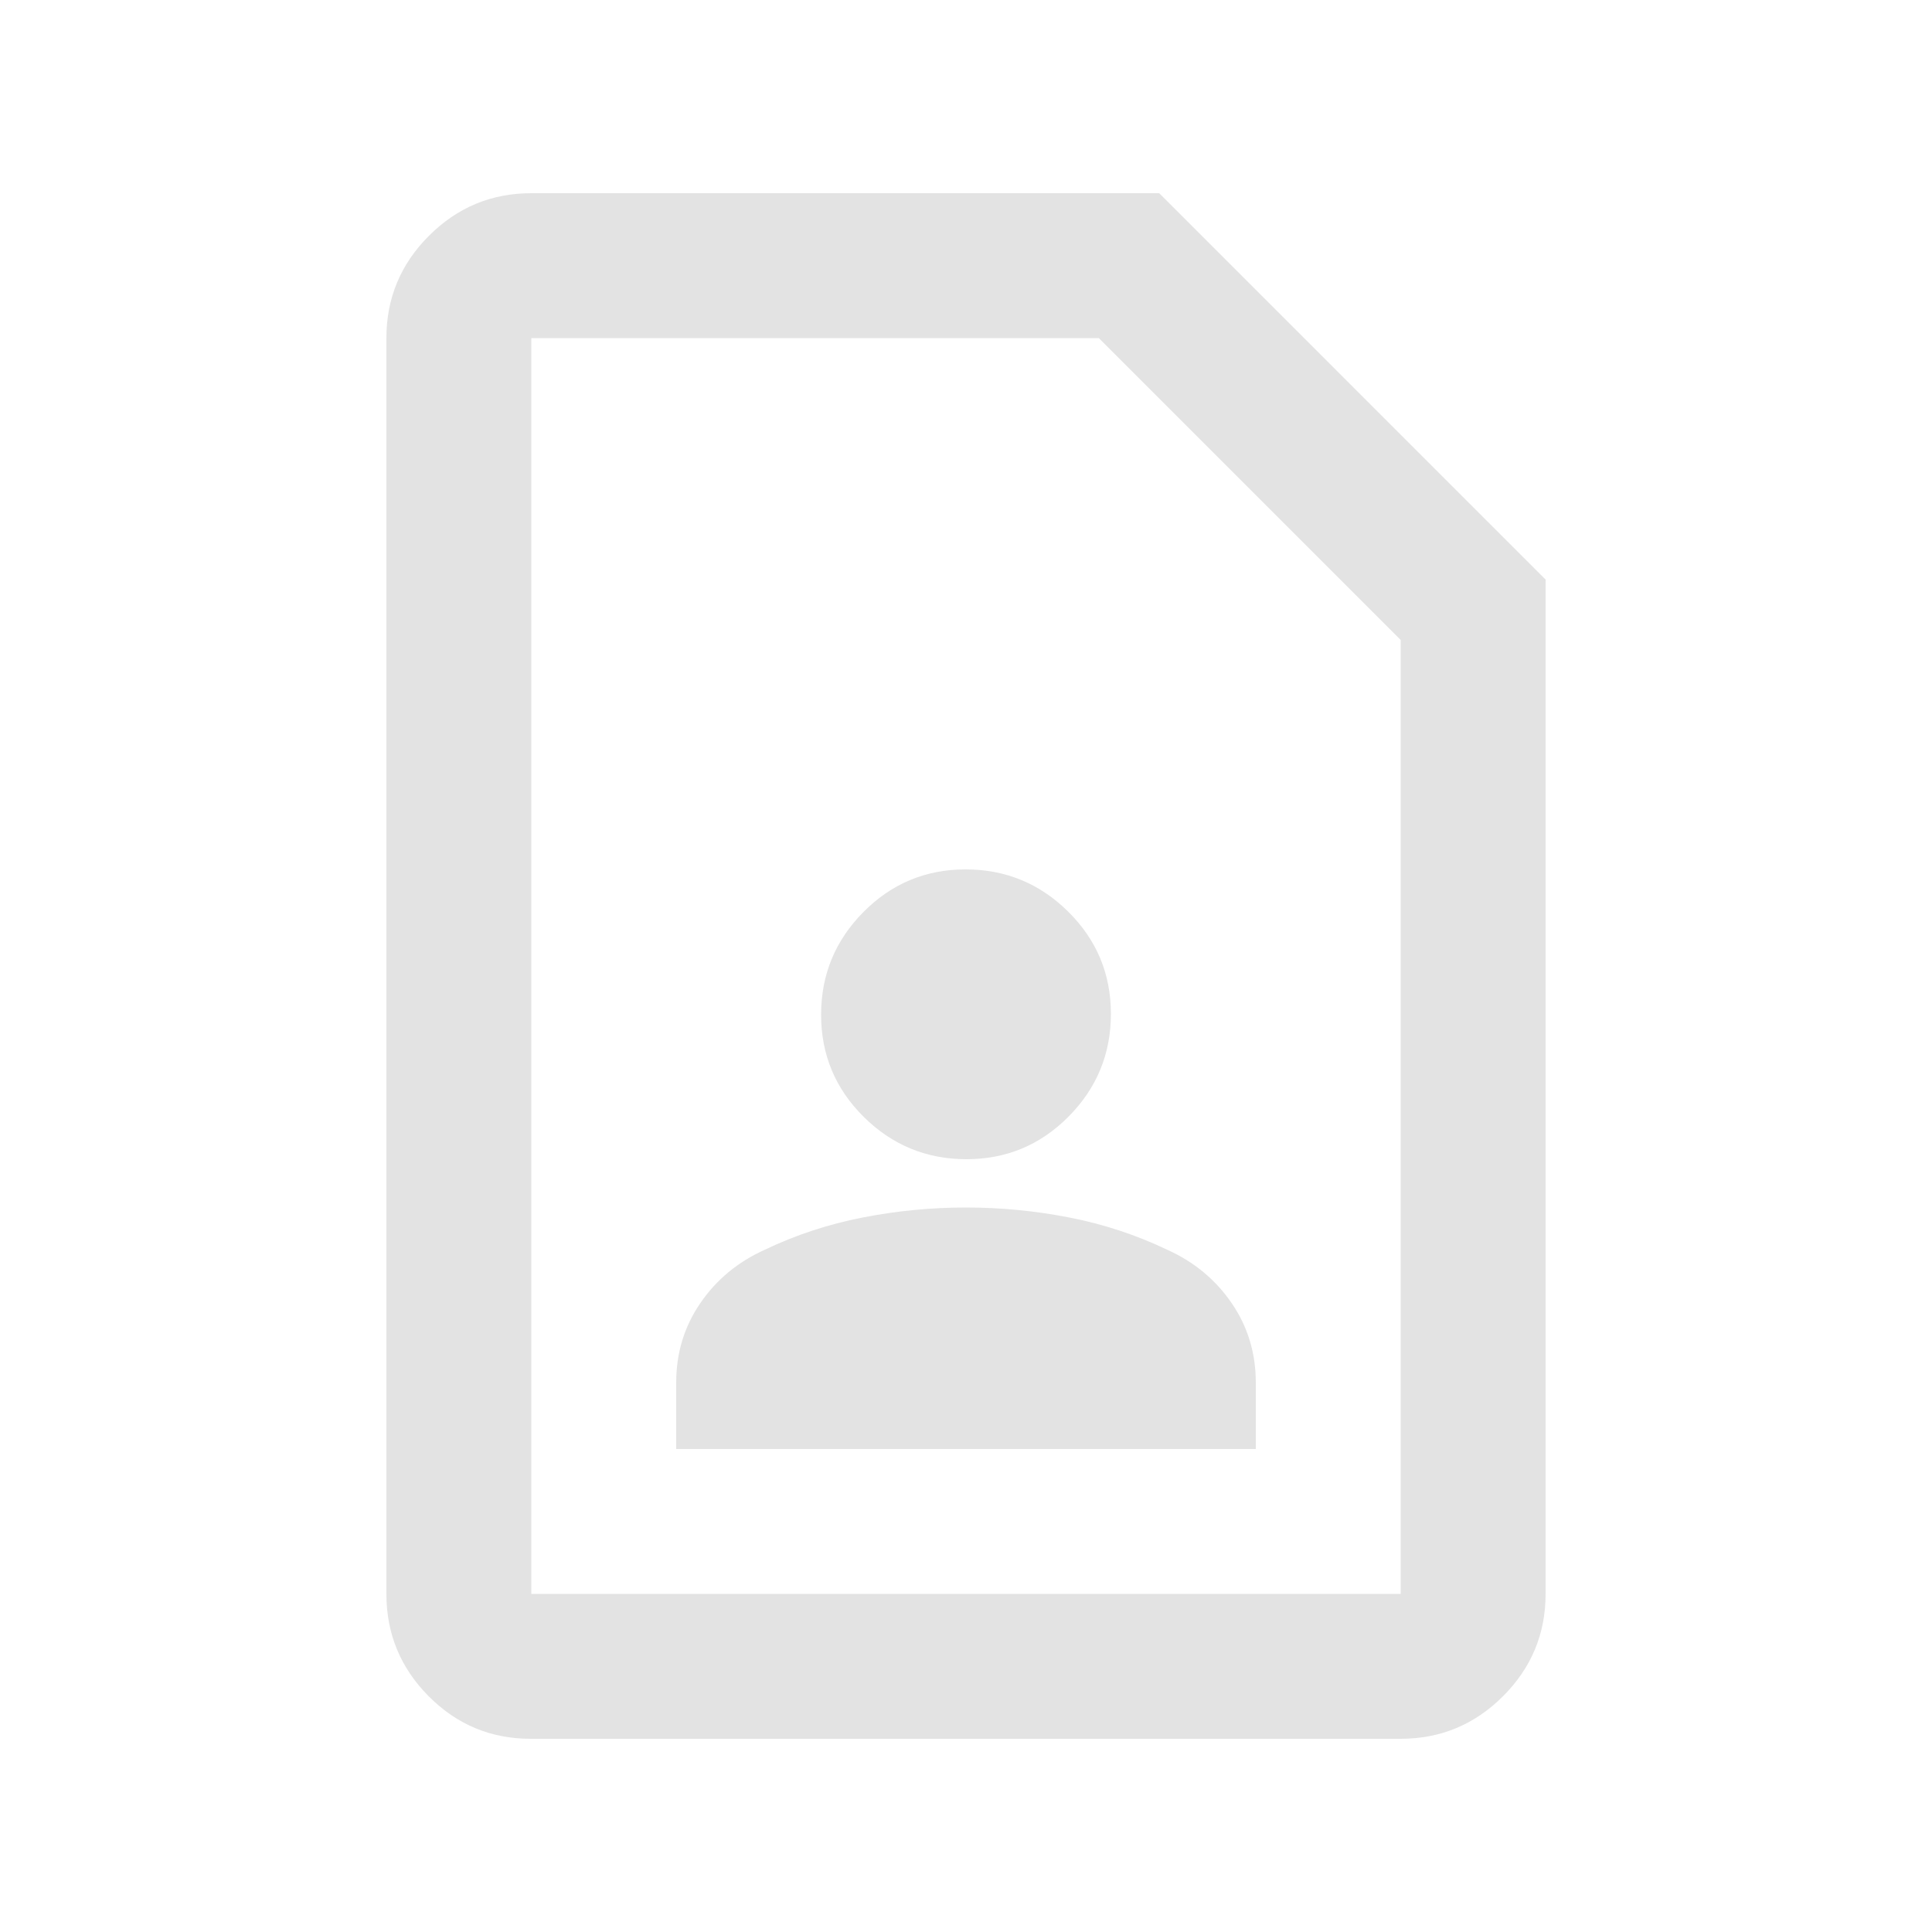
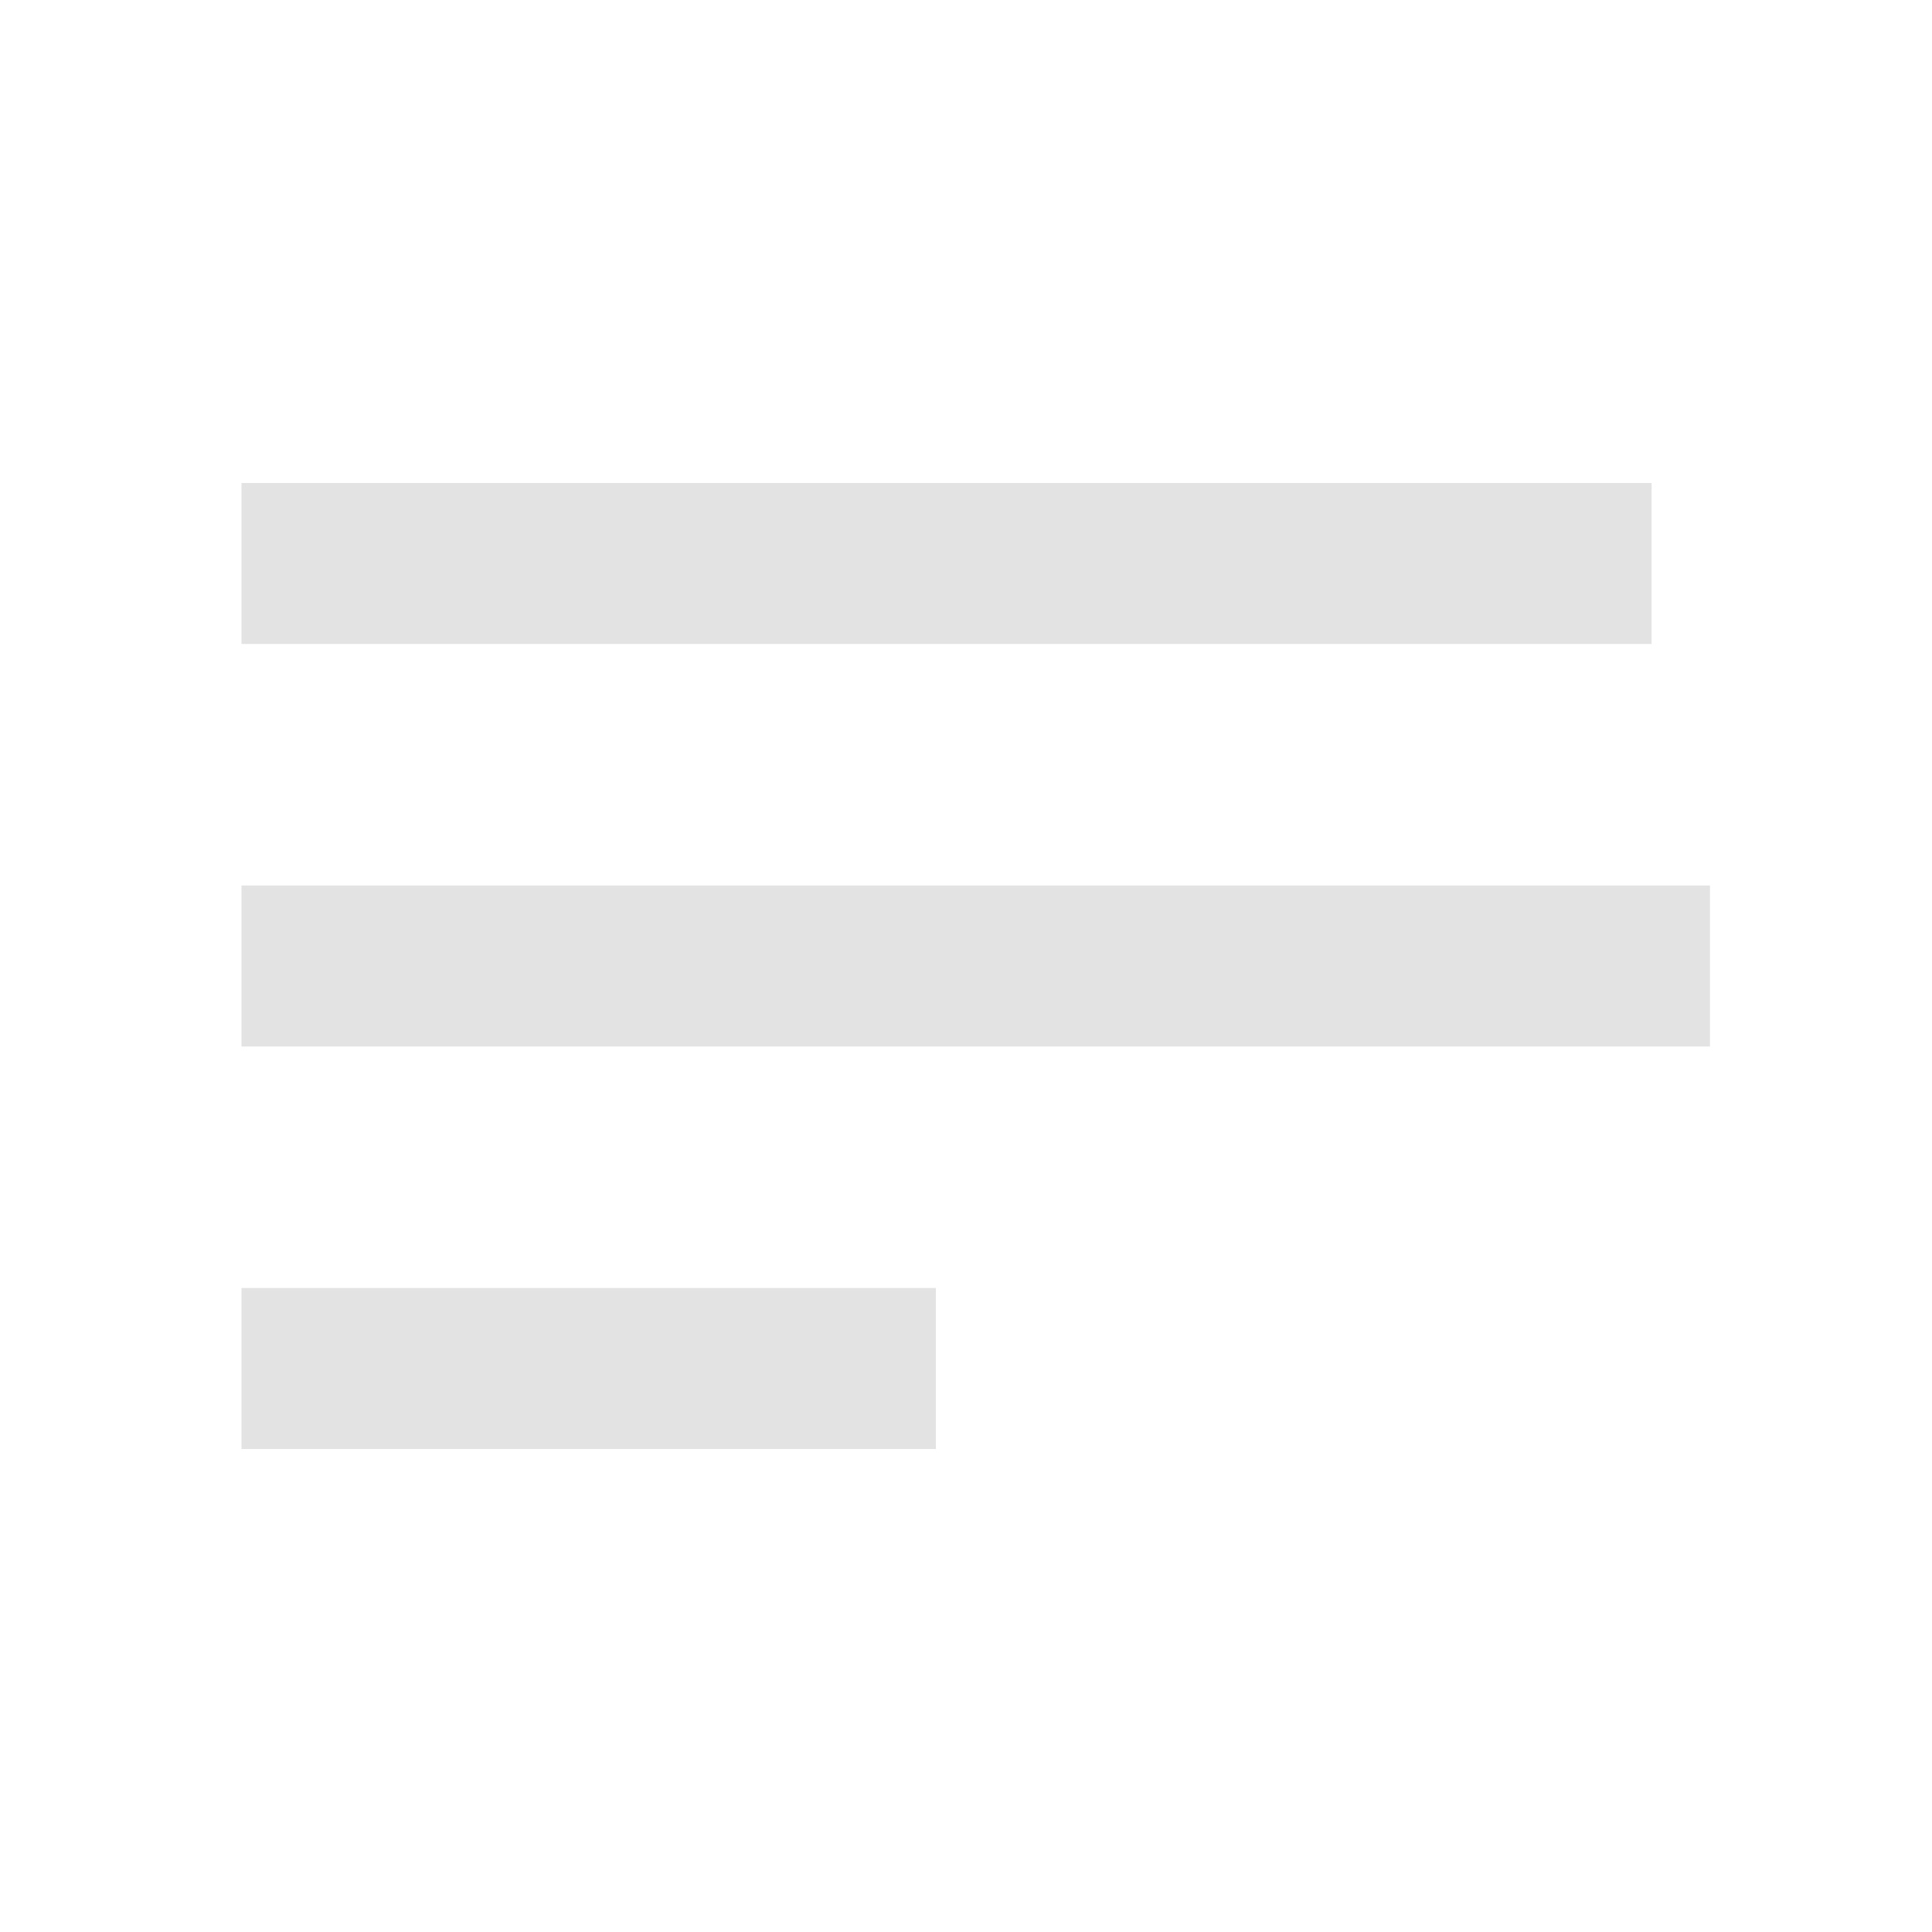
- <svg xmlns="http://www.w3.org/2000/svg" height="20px" viewBox="0 -960 960 960" width="20px" fill="#e3e3e3">
-   <path d="M480.21-384Q510-384 531-405.21t21-51Q552-486 530.79-507t-51-21Q450-528 429-506.79t-21 51Q408-426 429.21-405t51 21ZM336-240h288v-33q0-22-12-39.5T580-339q-23-11-48.5-16t-51.5-5q-26 0-51.5 5T380-339q-20 9-32 26.5T336-273v33ZM695.96-96H263.72Q234-96 213-117.15T192-168v-624q0-29.7 21.15-50.85Q234.3-864 264-864h312l192 192v504q0 29.7-21.16 50.85Q725.68-96 695.96-96Zm.04-72v-474L546-792H264v624h432Zm-432 0v-624 624Z" />
+ <svg xmlns="http://www.w3.org/2000/svg" width="100%" height="100%" viewBox="0 0 24 24" version="1.1" xml:space="preserve" style="fill-rule:evenodd;clip-rule:evenodd;stroke-linejoin:round;stroke-miterlimit:2;">
+   <path d="M3,18l0,-2l8.626,0l0,2l-8.626,0Zm0,-5l0,-2l18.242,0l-0,2l-18.242,0Zm0,-5l0,-2l17.517,0l-0,2l-17.517,0Z" style="fill:#e3e3e3;fill-rule:nonzero;" />
</svg>
